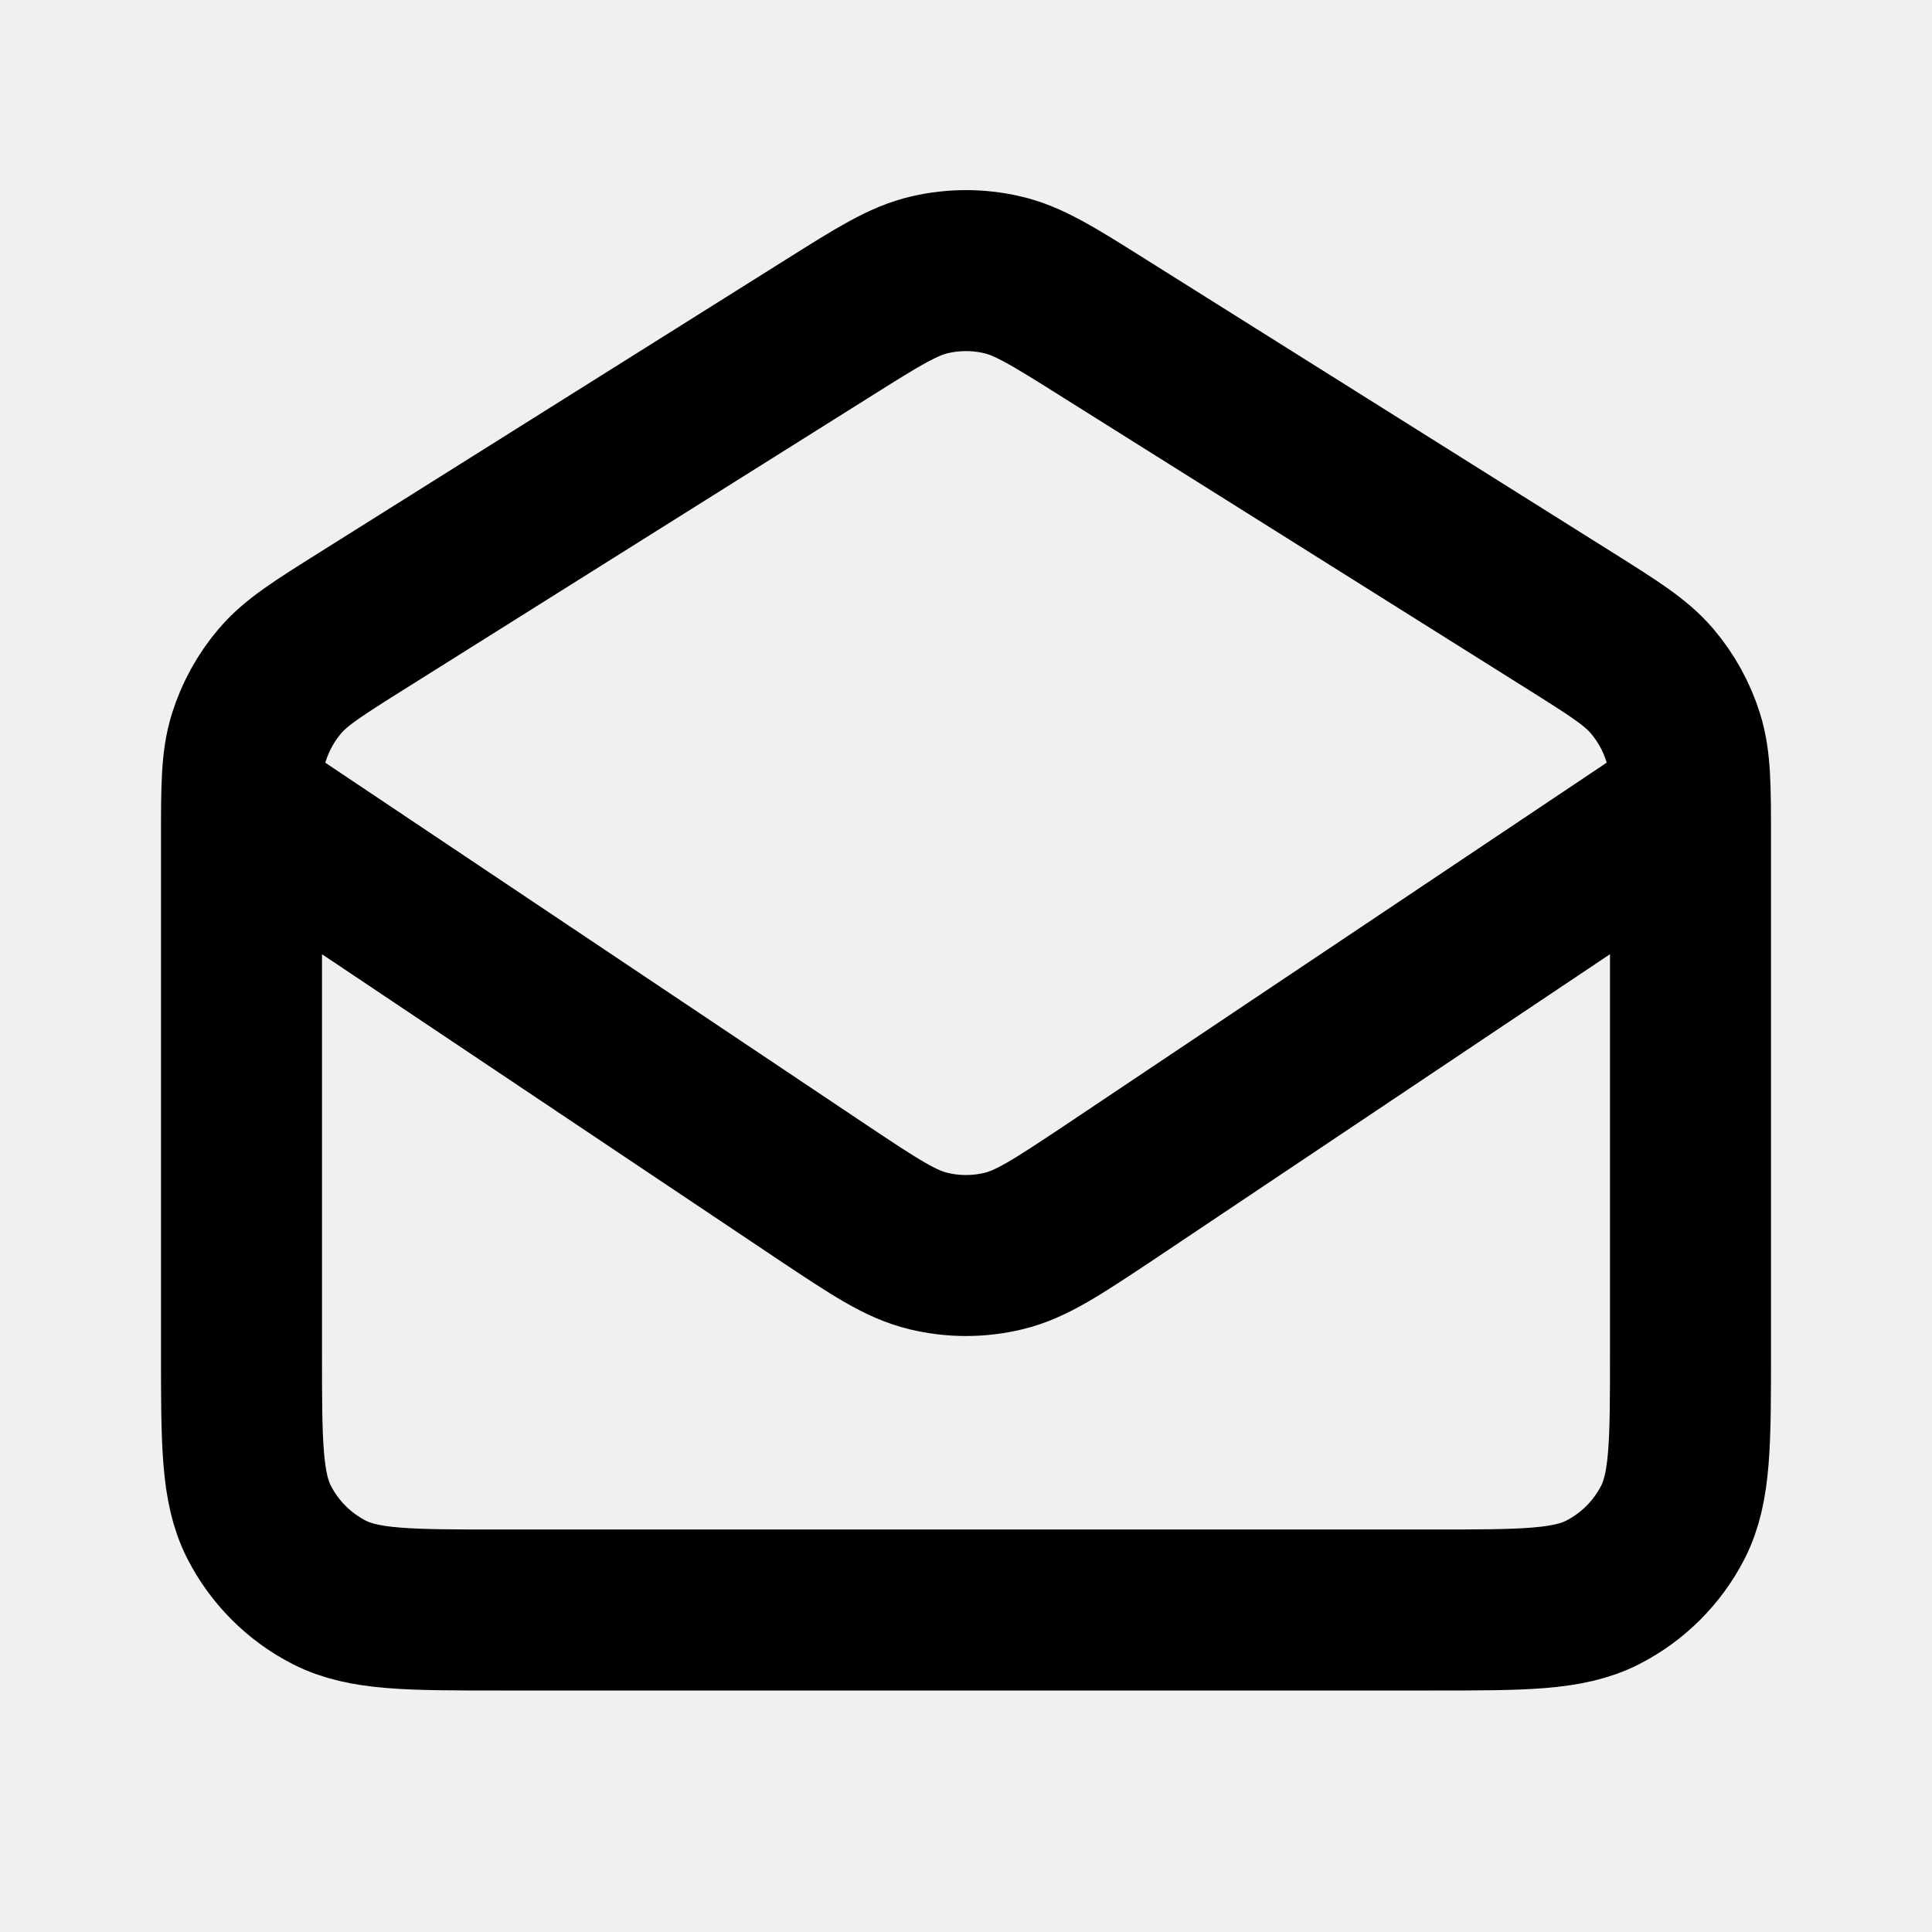
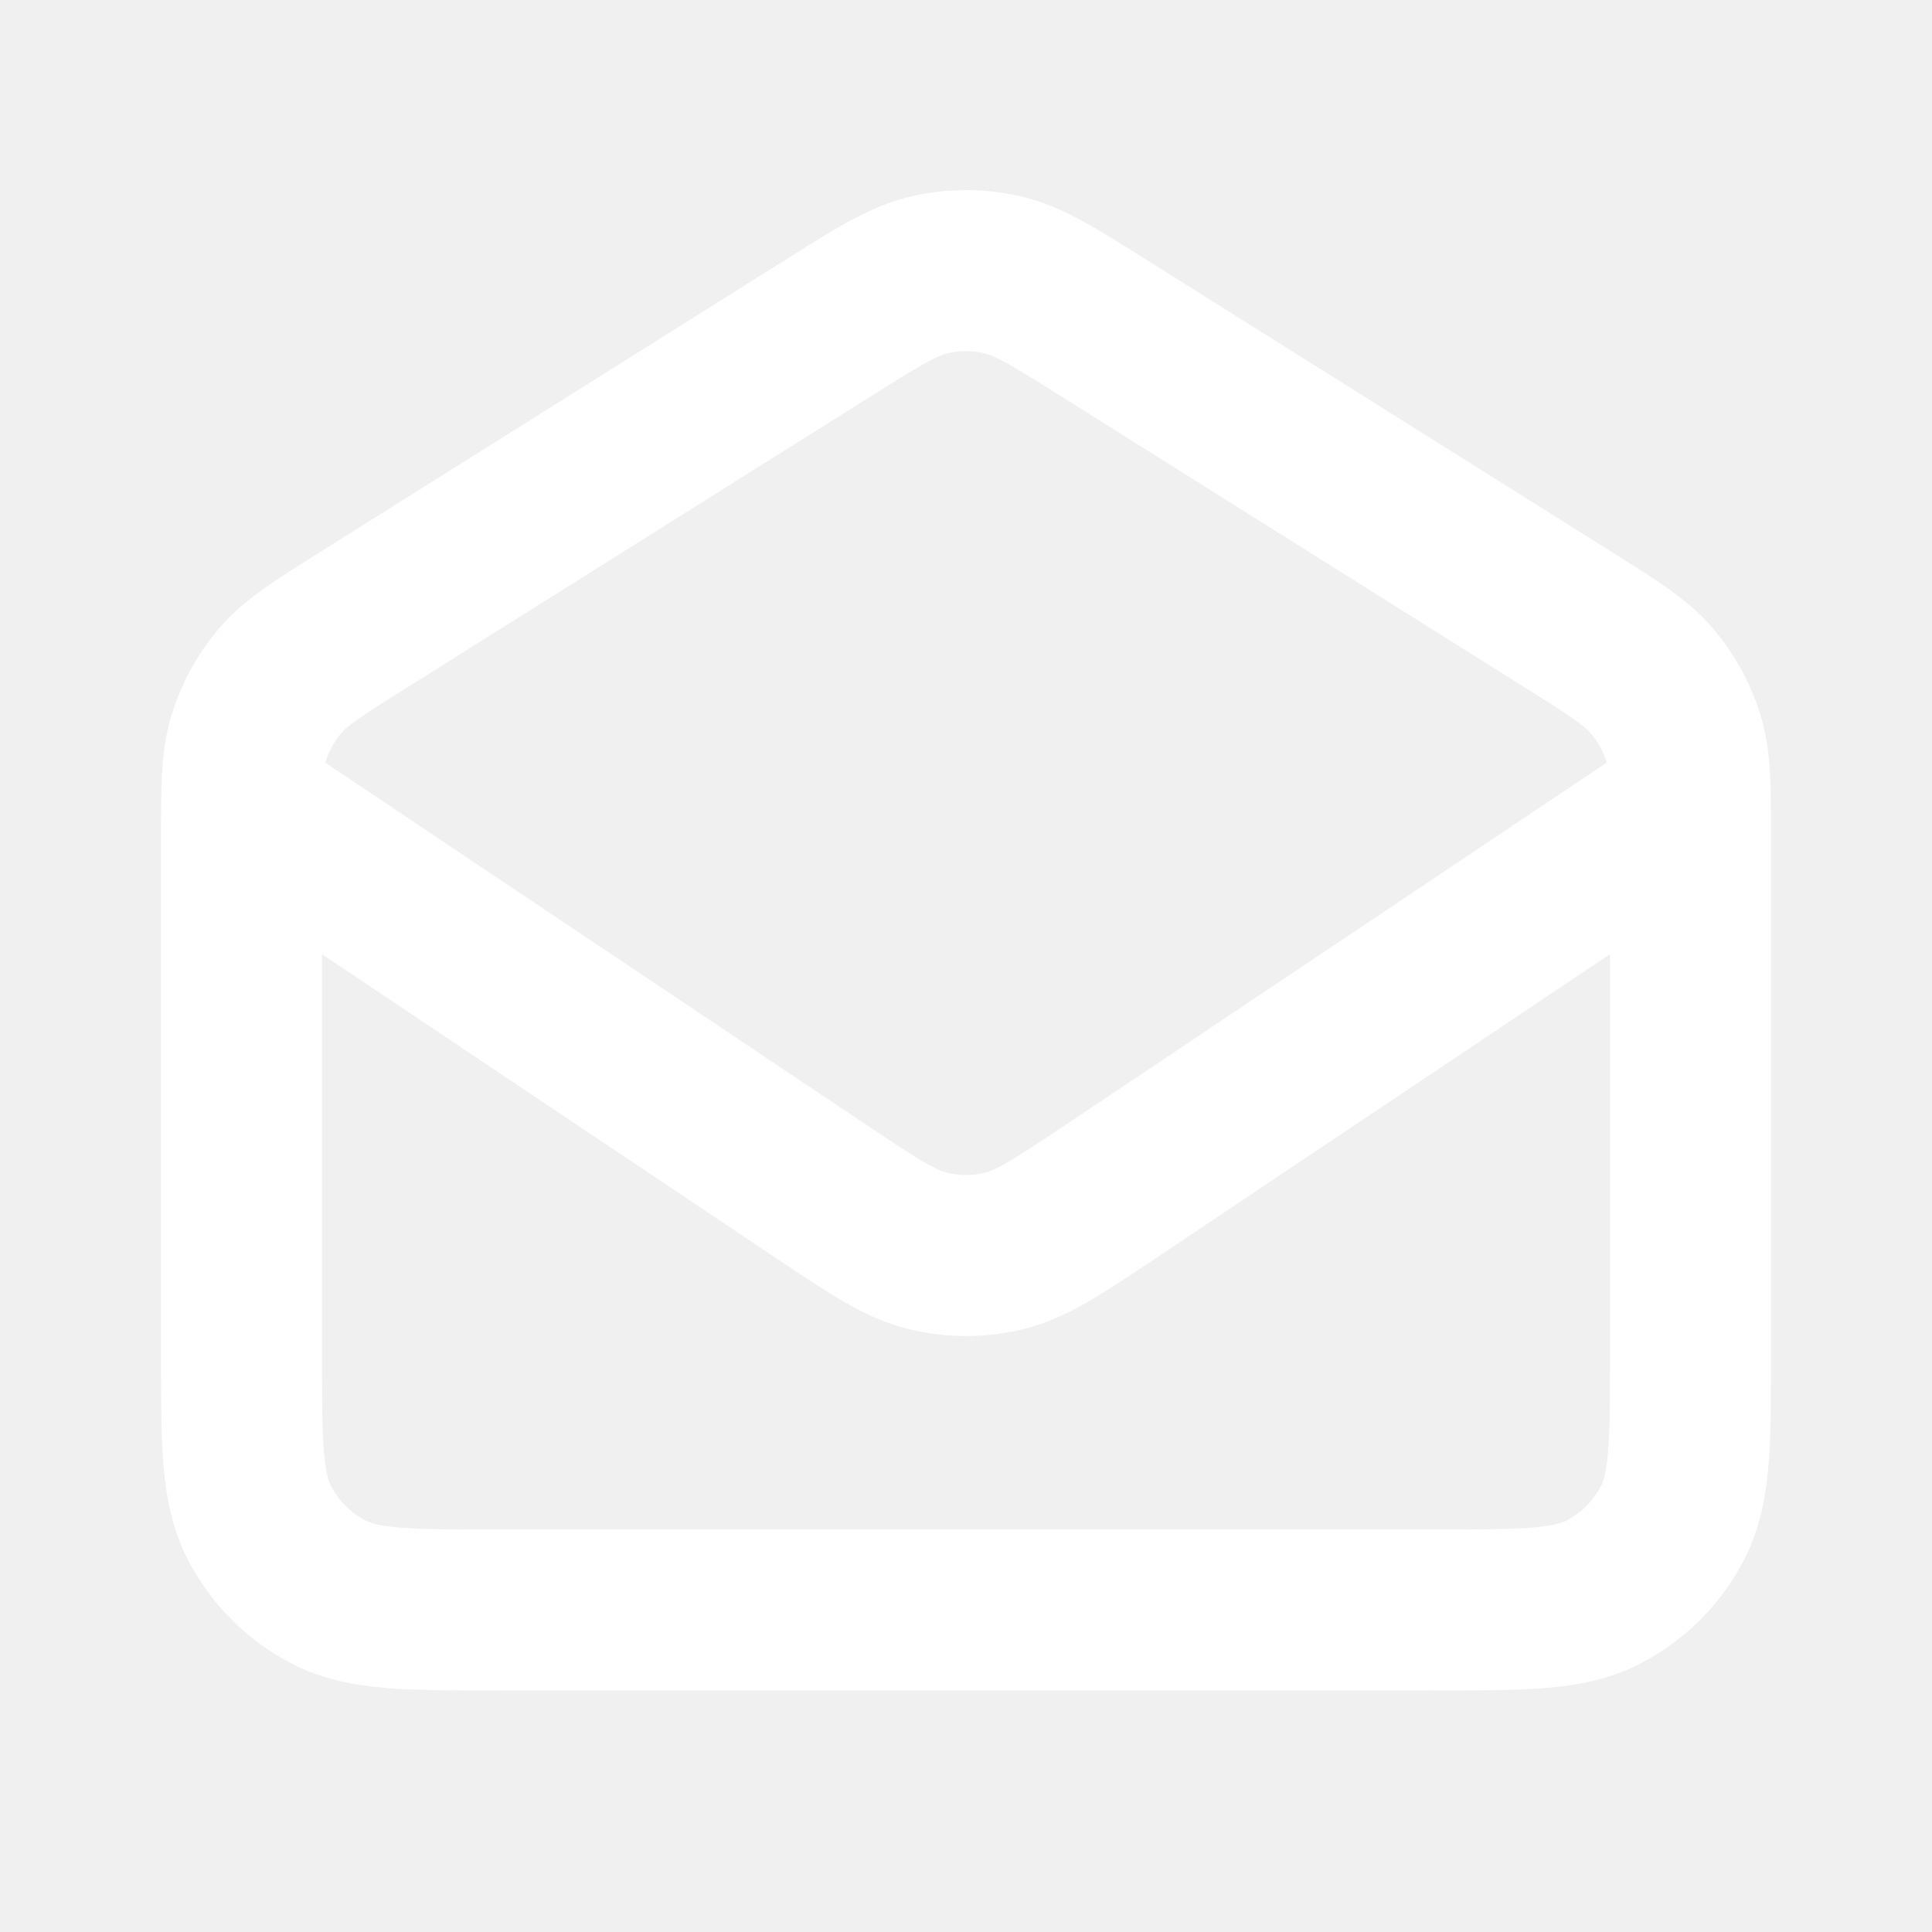
<svg xmlns="http://www.w3.org/2000/svg" width="800px" height="800px" viewBox="0 0 24 24" fill="none">
-   <path d="M3.028 10L10.225 14.817C10.866 15.244 11.187 15.458 11.534 15.541C11.84 15.615 12.159 15.615 12.466 15.541C12.812 15.458 13.133 15.244 13.775 14.817L20.971 10M10.298 4.069L4.498 7.711C3.951 8.055 3.678 8.226 3.479 8.459C3.304 8.664 3.172 8.903 3.091 9.161C3 9.452 3 9.775 3 10.421V16.8C3 17.92 3 18.48 3.218 18.908C3.41 19.284 3.716 19.59 4.092 19.782C4.52 20 5.08 20 6.2 20H17.8C18.92 20 19.48 20 19.908 19.782C20.284 19.59 20.59 19.284 20.782 18.908C21 18.48 21 17.92 21 16.8V10.421C21 9.775 21 9.452 20.909 9.161C20.828 8.903 20.696 8.664 20.521 8.459C20.322 8.226 20.049 8.055 19.502 7.711L13.702 4.069C13.085 3.681 12.776 3.487 12.445 3.412C12.152 3.345 11.848 3.345 11.555 3.412C11.224 3.487 10.915 3.681 10.298 4.069Z" stroke="#000000" stroke-width="2" stroke-linecap="round" stroke-linejoin="round" />
+   <path d="M3.028 10L10.225 14.817C10.866 15.244 11.187 15.458 11.534 15.541C11.84 15.615 12.159 15.615 12.466 15.541C12.812 15.458 13.133 15.244 13.775 14.817L20.971 10M10.298 4.069L4.498 7.711C3.951 8.055 3.678 8.226 3.479 8.459C3.304 8.664 3.172 8.903 3.091 9.161C3 9.452 3 9.775 3 10.421V16.8C3 17.92 3 18.48 3.218 18.908C3.41 19.284 3.716 19.59 4.092 19.782C4.52 20 5.08 20 6.2 20H17.8C18.92 20 19.48 20 19.908 19.782C20.284 19.59 20.59 19.284 20.782 18.908C21 18.48 21 17.92 21 16.8V10.421C21 9.775 21 9.452 20.909 9.161C20.828 8.903 20.696 8.664 20.521 8.459C20.322 8.226 20.049 8.055 19.502 7.711L13.702 4.069C13.085 3.681 12.776 3.487 12.445 3.412C12.152 3.345 11.848 3.345 11.555 3.412C11.224 3.487 10.915 3.681 10.298 4.069Z" stroke="#FFFFFF" stroke-width="2" stroke-linecap="round" stroke-linejoin="round" />
</svg>
